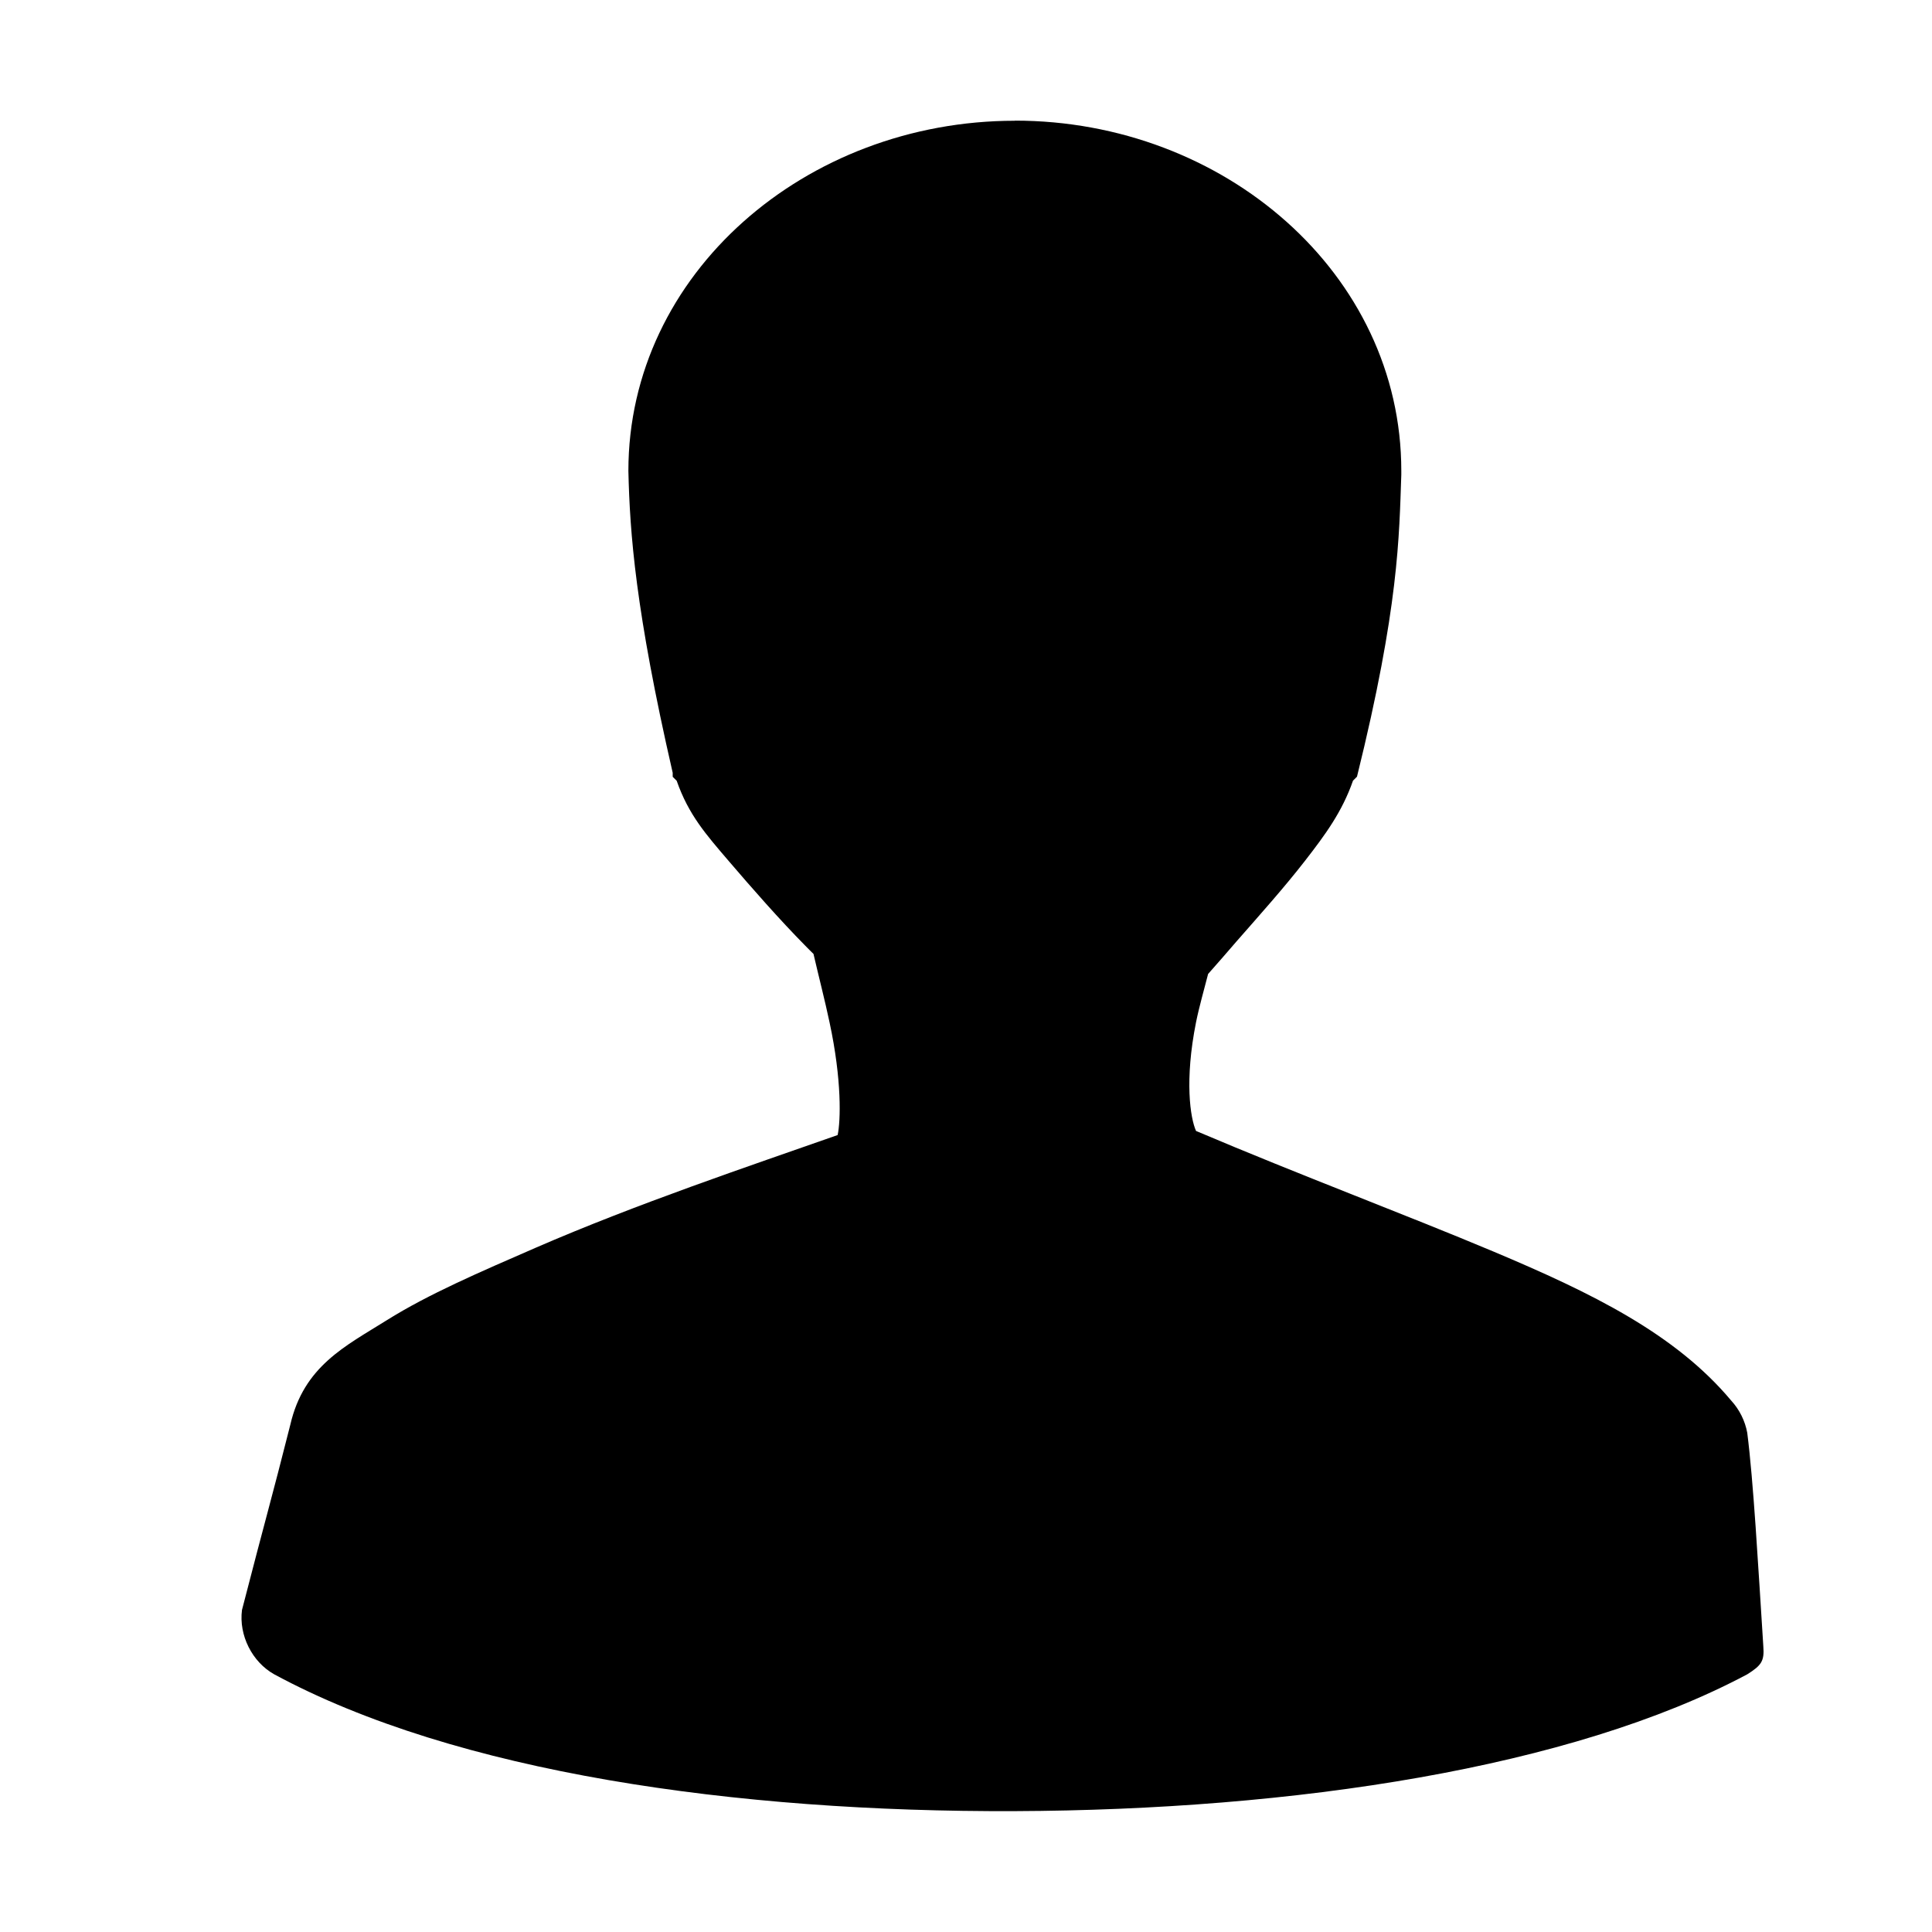
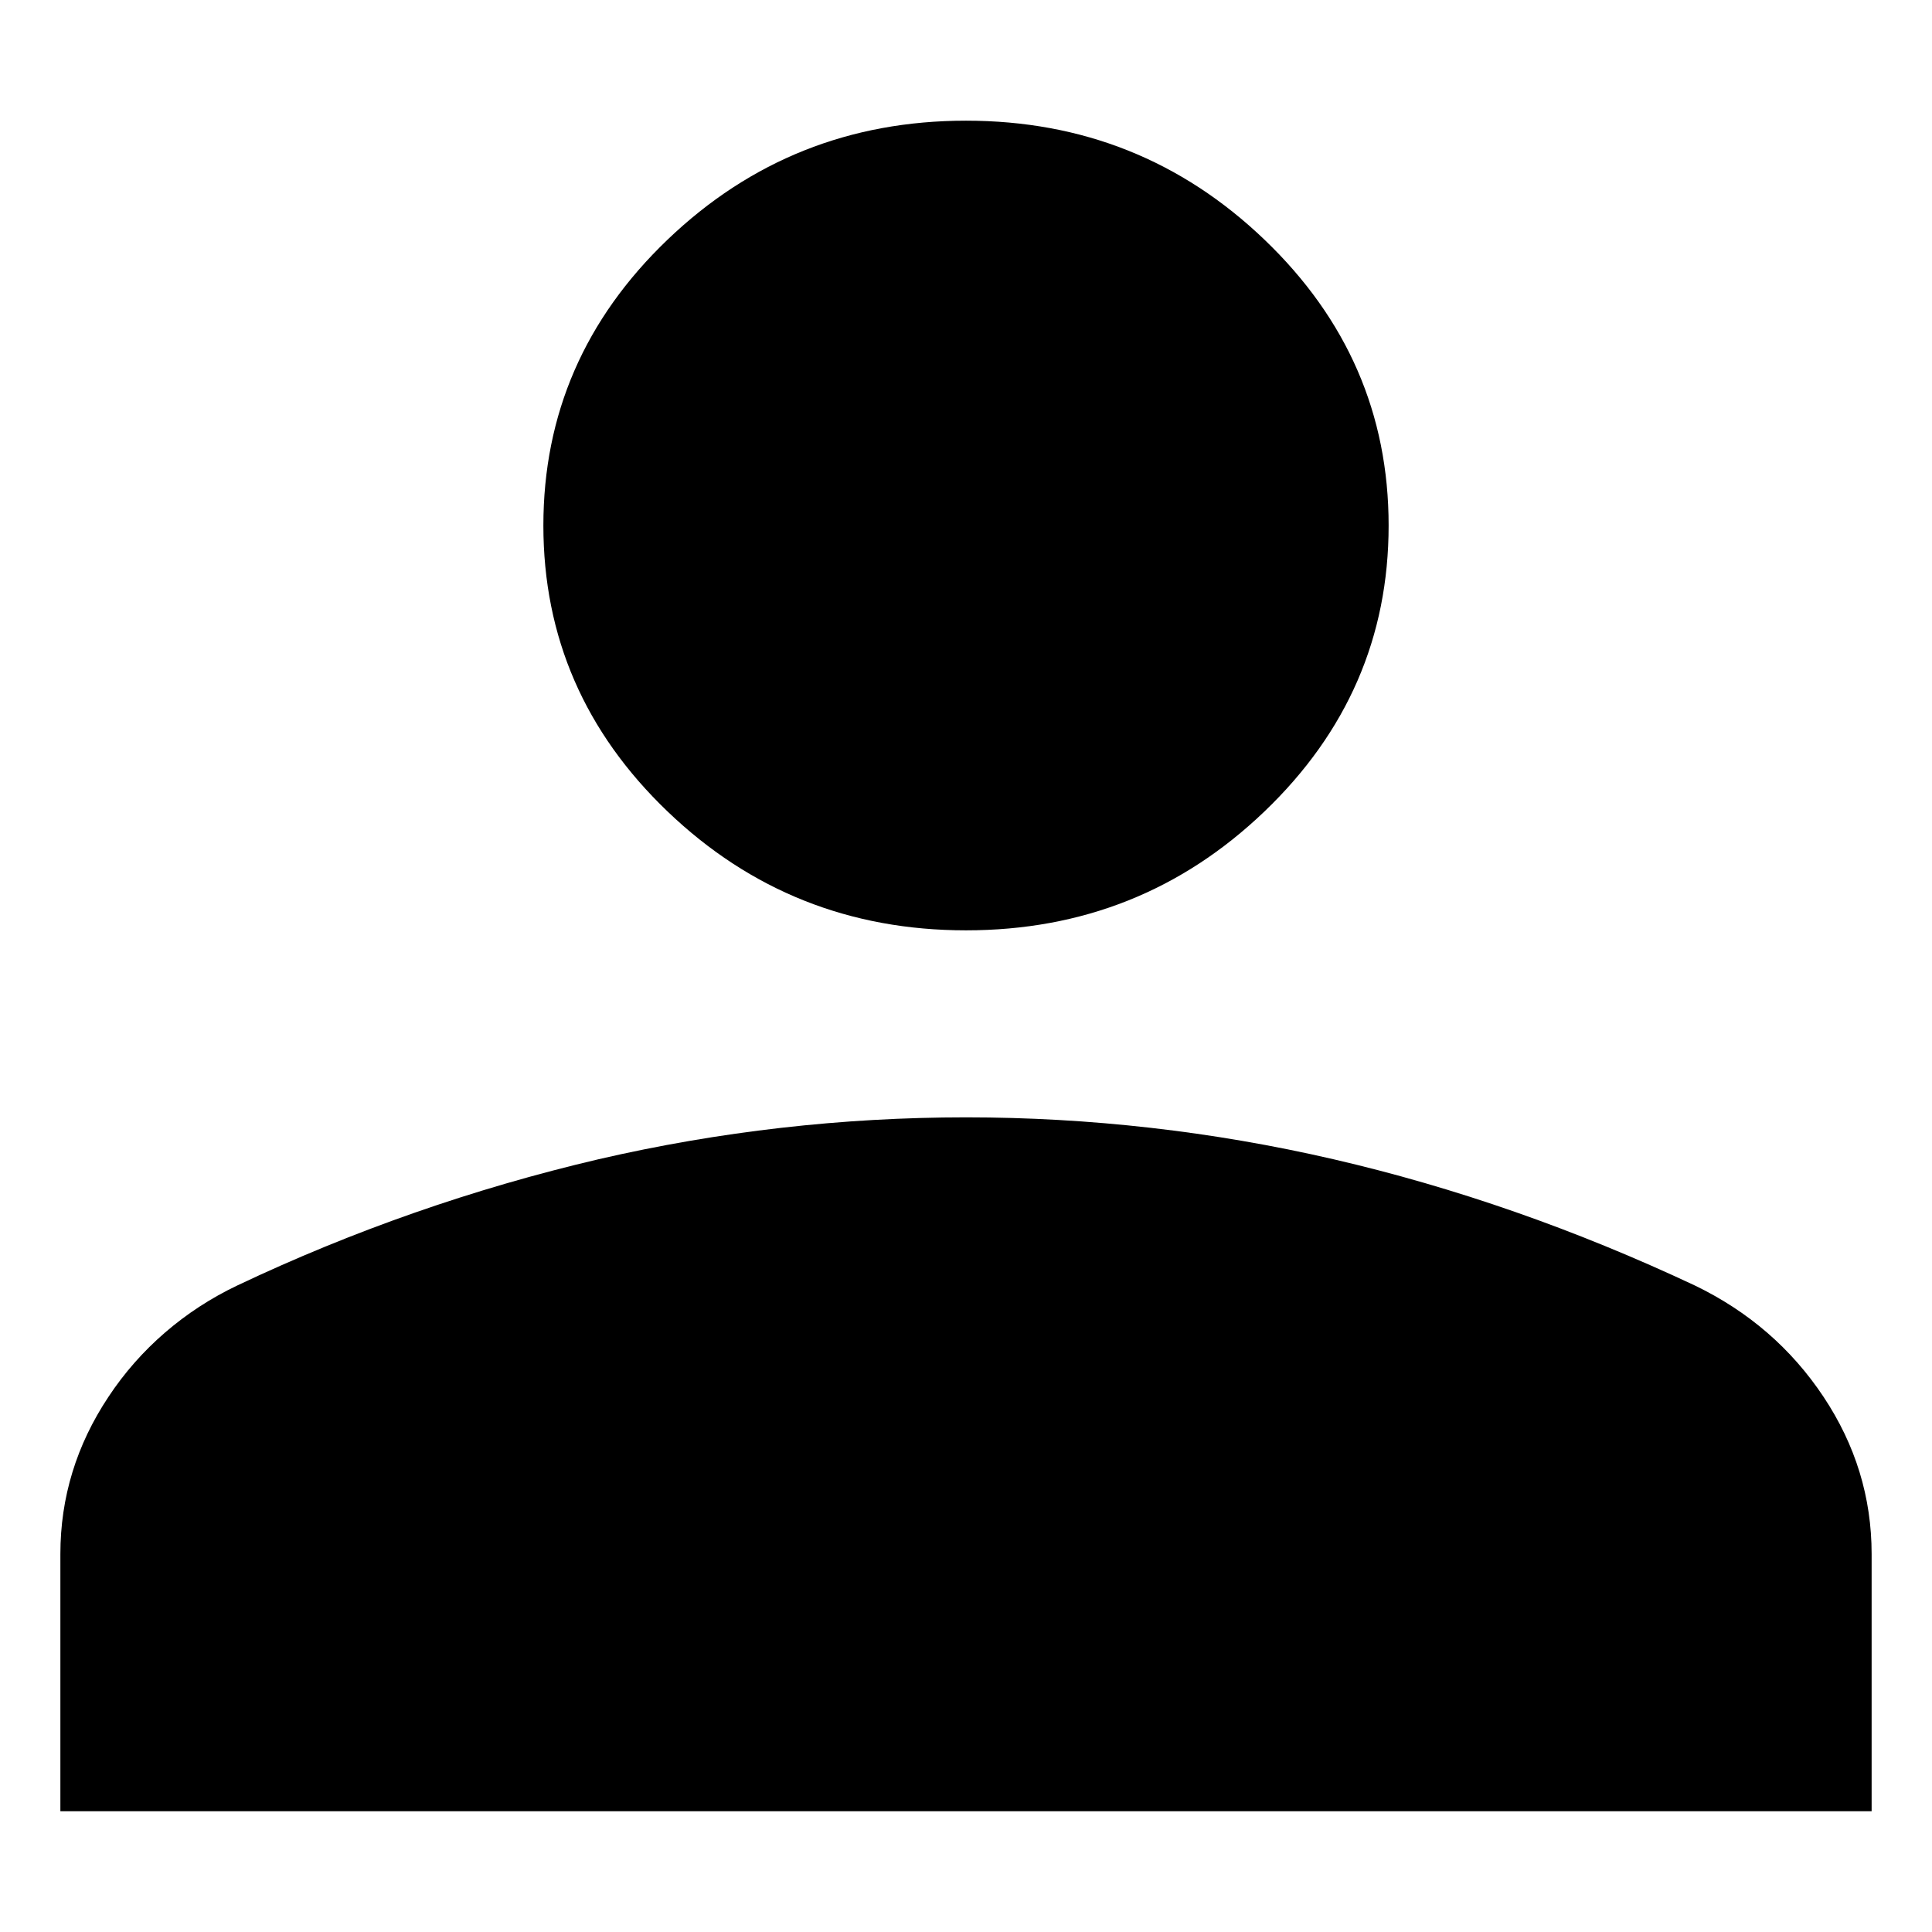
- <svg xmlns="http://www.w3.org/2000/svg" width="16" height="16" version="1.0" viewBox="0 0 16 16">
-   <path d="m8.404 1c-1.731 0-3.2 1.266-3.2 2.9 0.012 0.516 0.058 1.153 0.367 2.5v0.033l0.033 0.033c0.099 0.283 0.243 0.445 0.433 0.667s0.417 0.481 0.633 0.7c0.025 0.026 0.042 0.042 0.067 0.067 0.043 0.186 0.095 0.387 0.133 0.567 0.103 0.479 0.092 0.817 0.067 0.933-0.744 0.261-1.669 0.572-2.5 0.933-0.466 0.203-0.888 0.384-1.233 0.6-0.345 0.216-0.688 0.38-0.8 0.867-0.16 0.633-0.199 0.754-0.4 1.533-0.027 0.209 0.083 0.43 0.267 0.533 1.508 0.815 3.824 1.142 6.133 1.133s4.607-0.356 6.066-1.133c0.117-0.074 0.143-0.109 0.133-0.233-0.044-0.689-0.082-1.367-0.133-1.767-0.018-0.099-0.065-0.193-0.133-0.267-0.464-0.554-1.156-0.892-1.966-1.233-0.74-0.311-1.607-0.635-2.466-1-0.048-0.107-0.096-0.419 0-0.9 0.026-0.129 0.066-0.267 0.1-0.4 0.081-0.091 0.144-0.164 0.233-0.267 0.191-0.218 0.396-0.447 0.567-0.667s0.31-0.409 0.4-0.667l0.033-0.033c0.348-1.406 0.349-1.993 0.367-2.5v-0.033c0-1.634-1.469-2.9-3.2-2.9z" color="#000000" style="block-progression:tb;text-indent:0;text-transform:none" />
+ <svg xmlns="http://www.w3.org/2000/svg" viewBox="0 0 16 16" height="16" width="16" xml:space="preserve" style="fill-rule:evenodd;clip-rule:evenodd;stroke-linejoin:round;stroke-miterlimit:2">
+   <path d="M12 11.692c-.962 0-1.786-.342-2.472-1.028C8.843 9.979 8.5 9.155 8.5 8.192c0-.962.343-1.786 1.028-2.471.686-.686 1.51-1.029 2.472-1.029.963 0 1.786.343 2.472 1.029.685.685 1.028 1.509 1.028 2.471 0 .963-.343 1.787-1.028 2.472-.686.686-1.509 1.028-2.472 1.028Zm-7.5 7.616v-2.224c0-.489.133-.943.399-1.36a2.663 2.663 0 0 1 1.067-.962 14.51 14.51 0 0 1 2.991-1.091 12.965 12.965 0 0 1 6.086 0c1.006.243 2.003.606 2.992 1.091.445.224.8.545 1.066.962.266.417.399.871.399 1.36v2.224h-15Z" style="fill-rule:nonzero" transform="matrix(1 0 0 .95789 -4 -3.495)" />
</svg>
